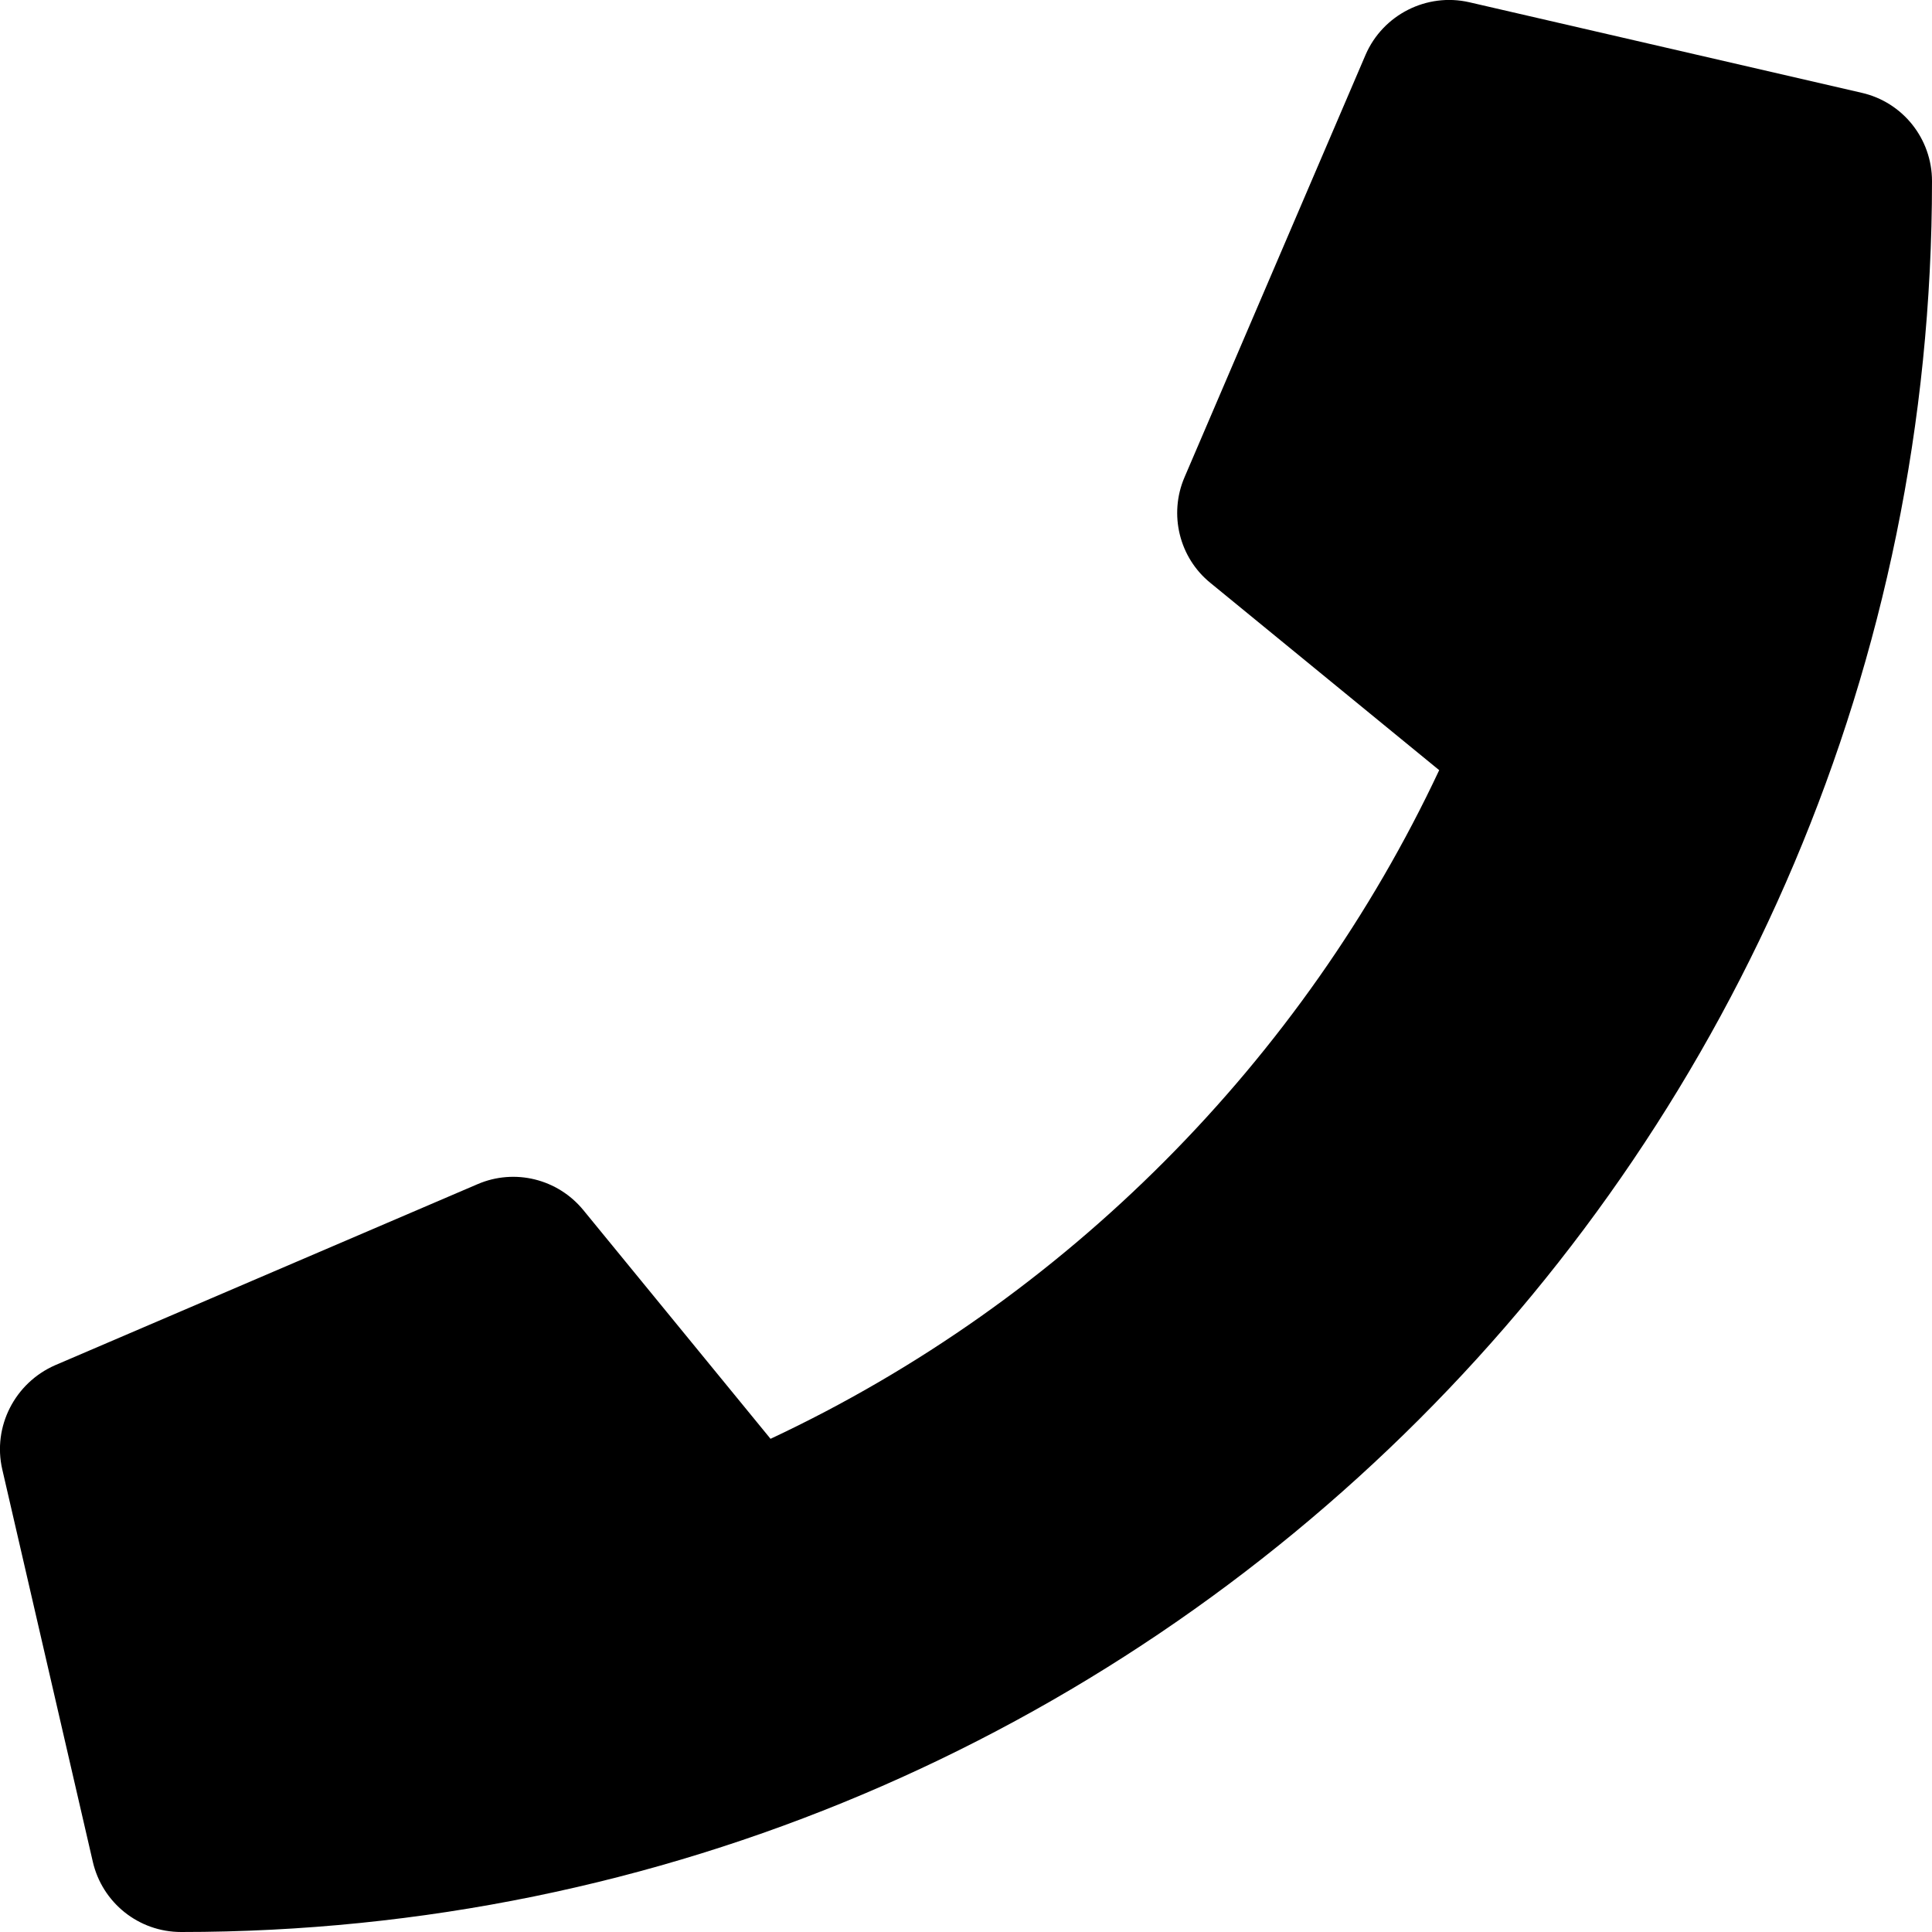
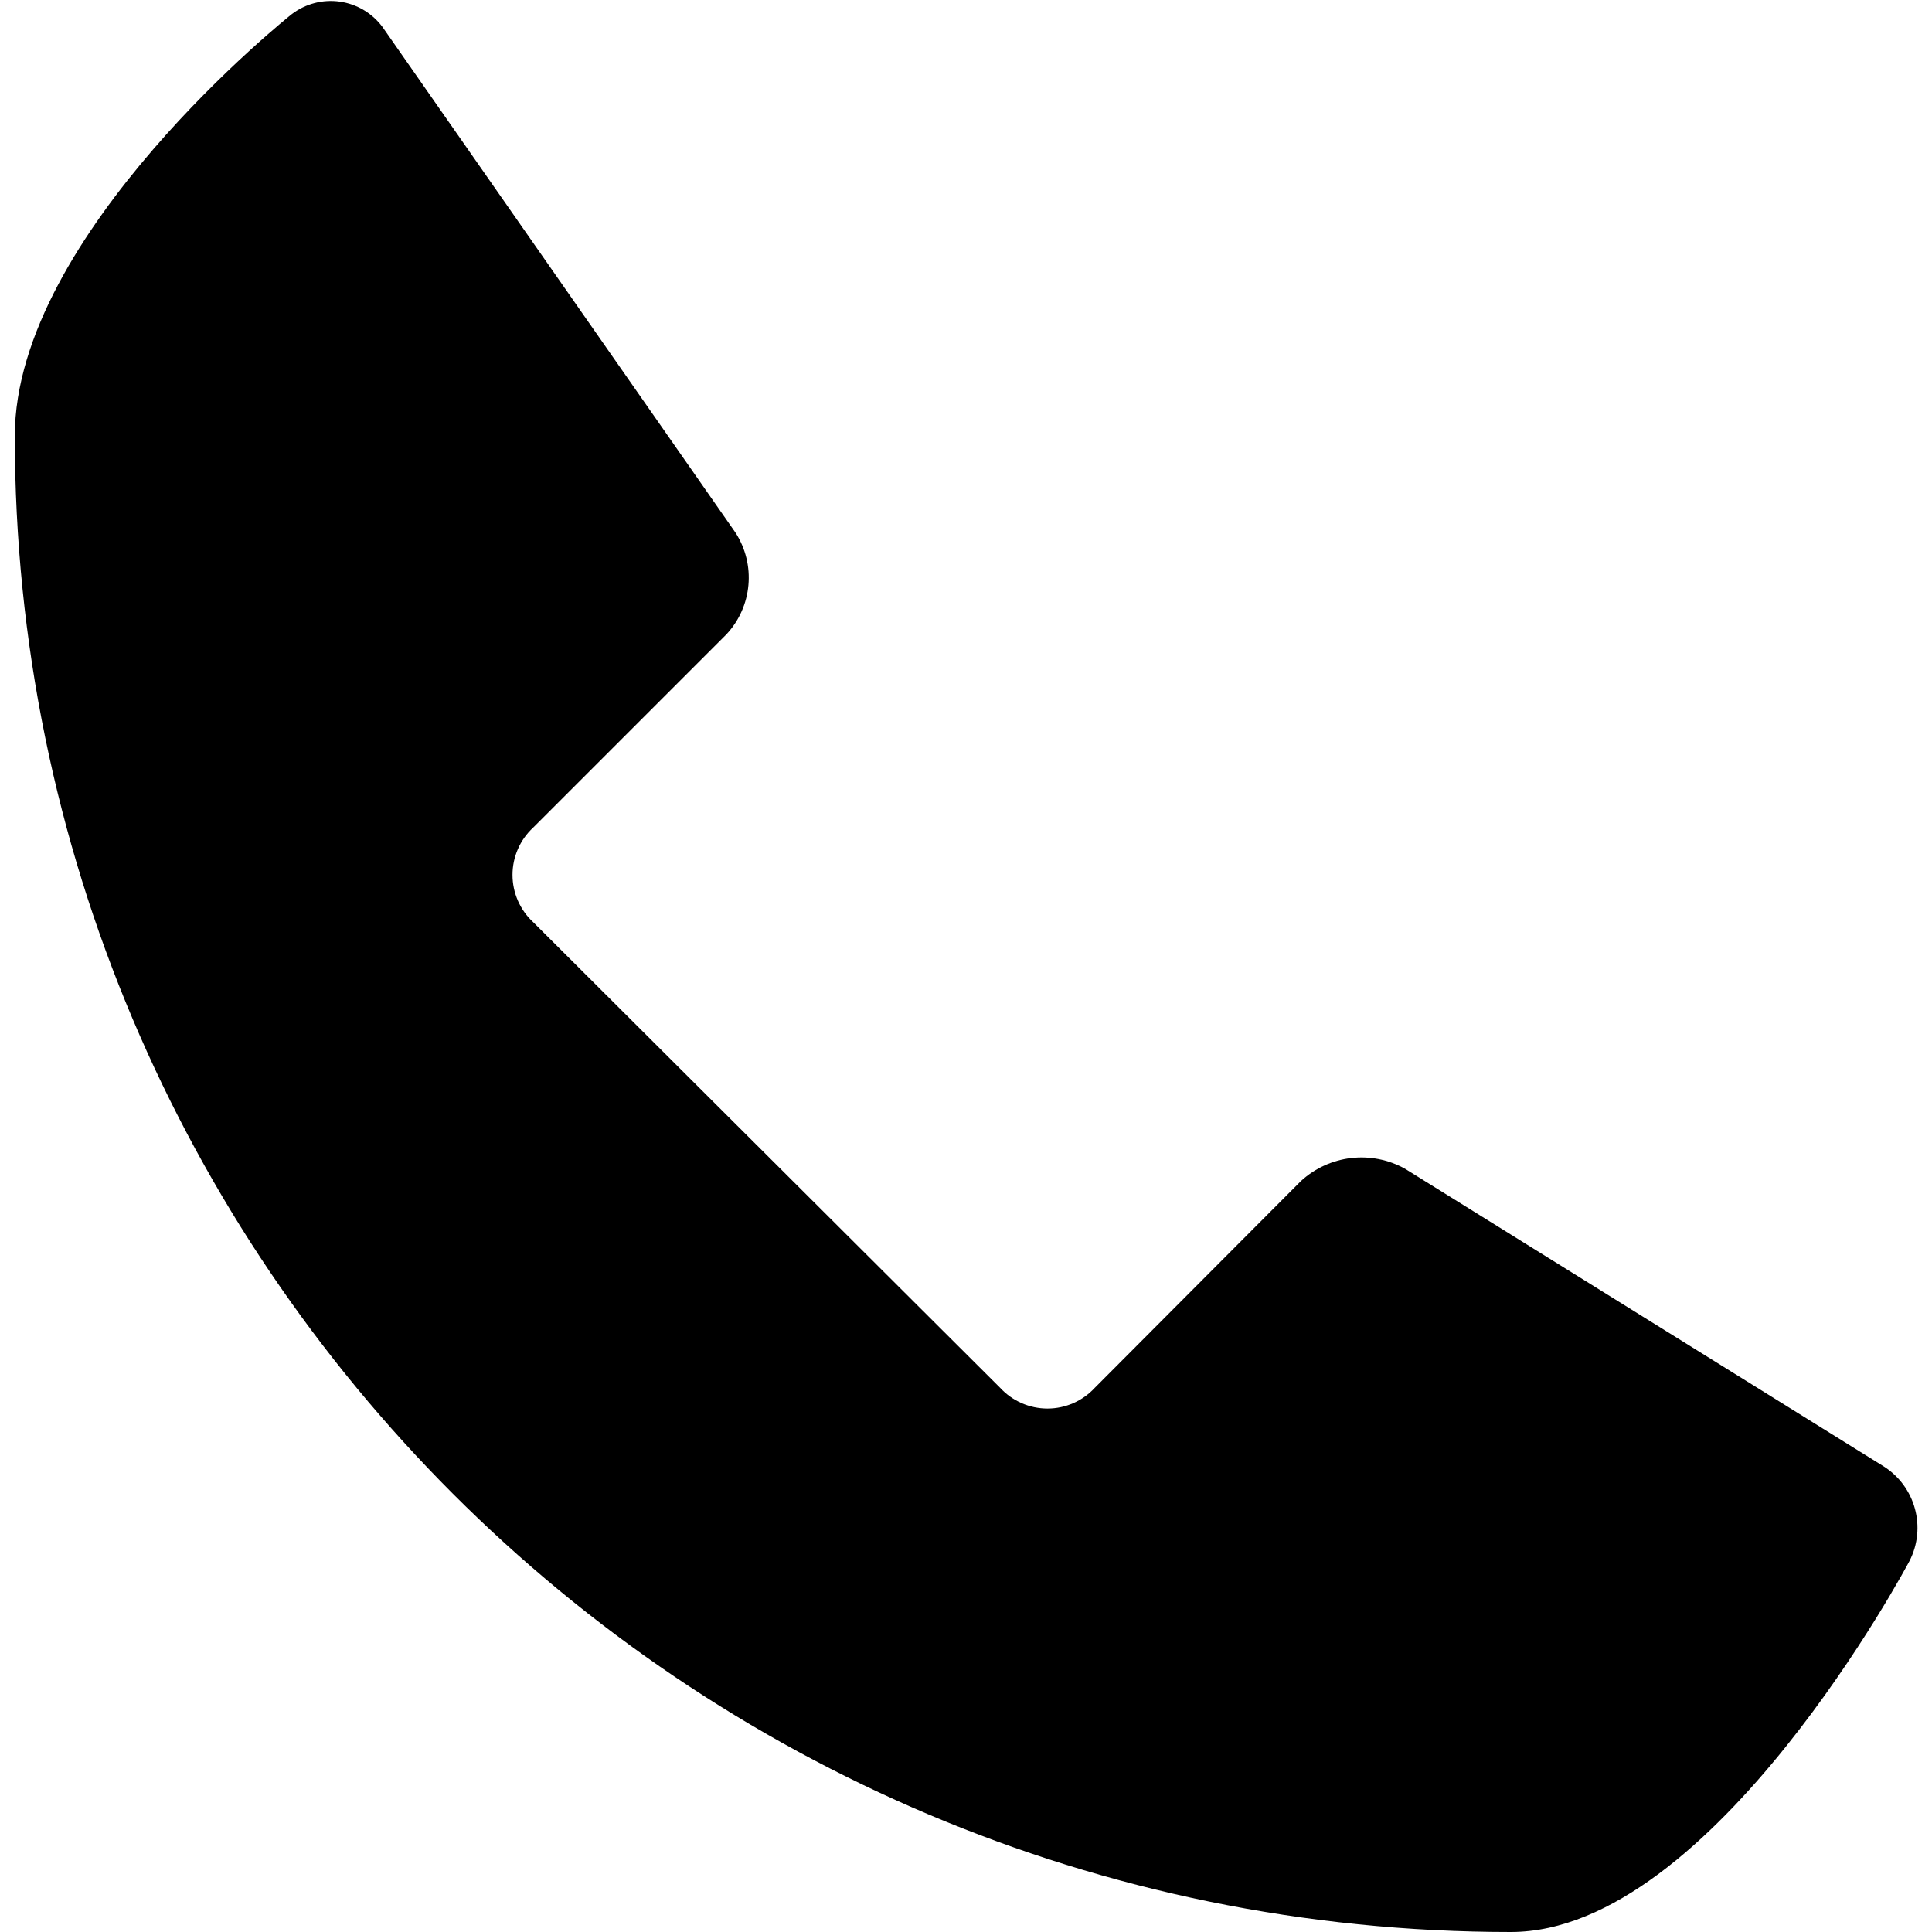
- <svg xmlns="http://www.w3.org/2000/svg" aria-hidden="true" role="img" viewBox="0 0 512 512">
-   <path d="M493.4 24.6l-104-24c-11.3-2.6-22.9 3.3-27.5 13.9l-48 112c-4.2 9.8-1.4 21.3 6.9 28l60.6 49.6c-36 76.7-98.9 140.5-177.2 177.2l-49.6-60.6c-6.8-8.3-18.2-11.1-28-6.9l-112 48C3.9 366.5-2 378.1.6 389.4l24 104C27.1 504.2 36.7 512 48 512c256.1 0 464-207.5 464-464 0-11.2-7.7-20.9-18.6-23.4z" />
+ <svg xmlns="http://www.w3.org/2000/svg" id="Layer_1" data-name="Layer 1" viewBox="0 0 30 30">
+   <path d="M29.25,22.77l-7.43-4.62a1.39,1.39,0,0,0-1.62.19L17,21.55a1,1,0,0,1-1.47,0L8.28,14.32a1,1,0,0,1,0-1.47l3-3a1.29,1.29,0,0,0,.14-1.58L5.94.42A1,1,0,0,0,4.53.22S.23,3.63.23,6.77A23.23,23.23,0,0,0,23.46,30c3.14,0,6.19-5.76,6.19-5.76A1.13,1.13,0,0,0,29.25,22.77Z" />
</svg>
